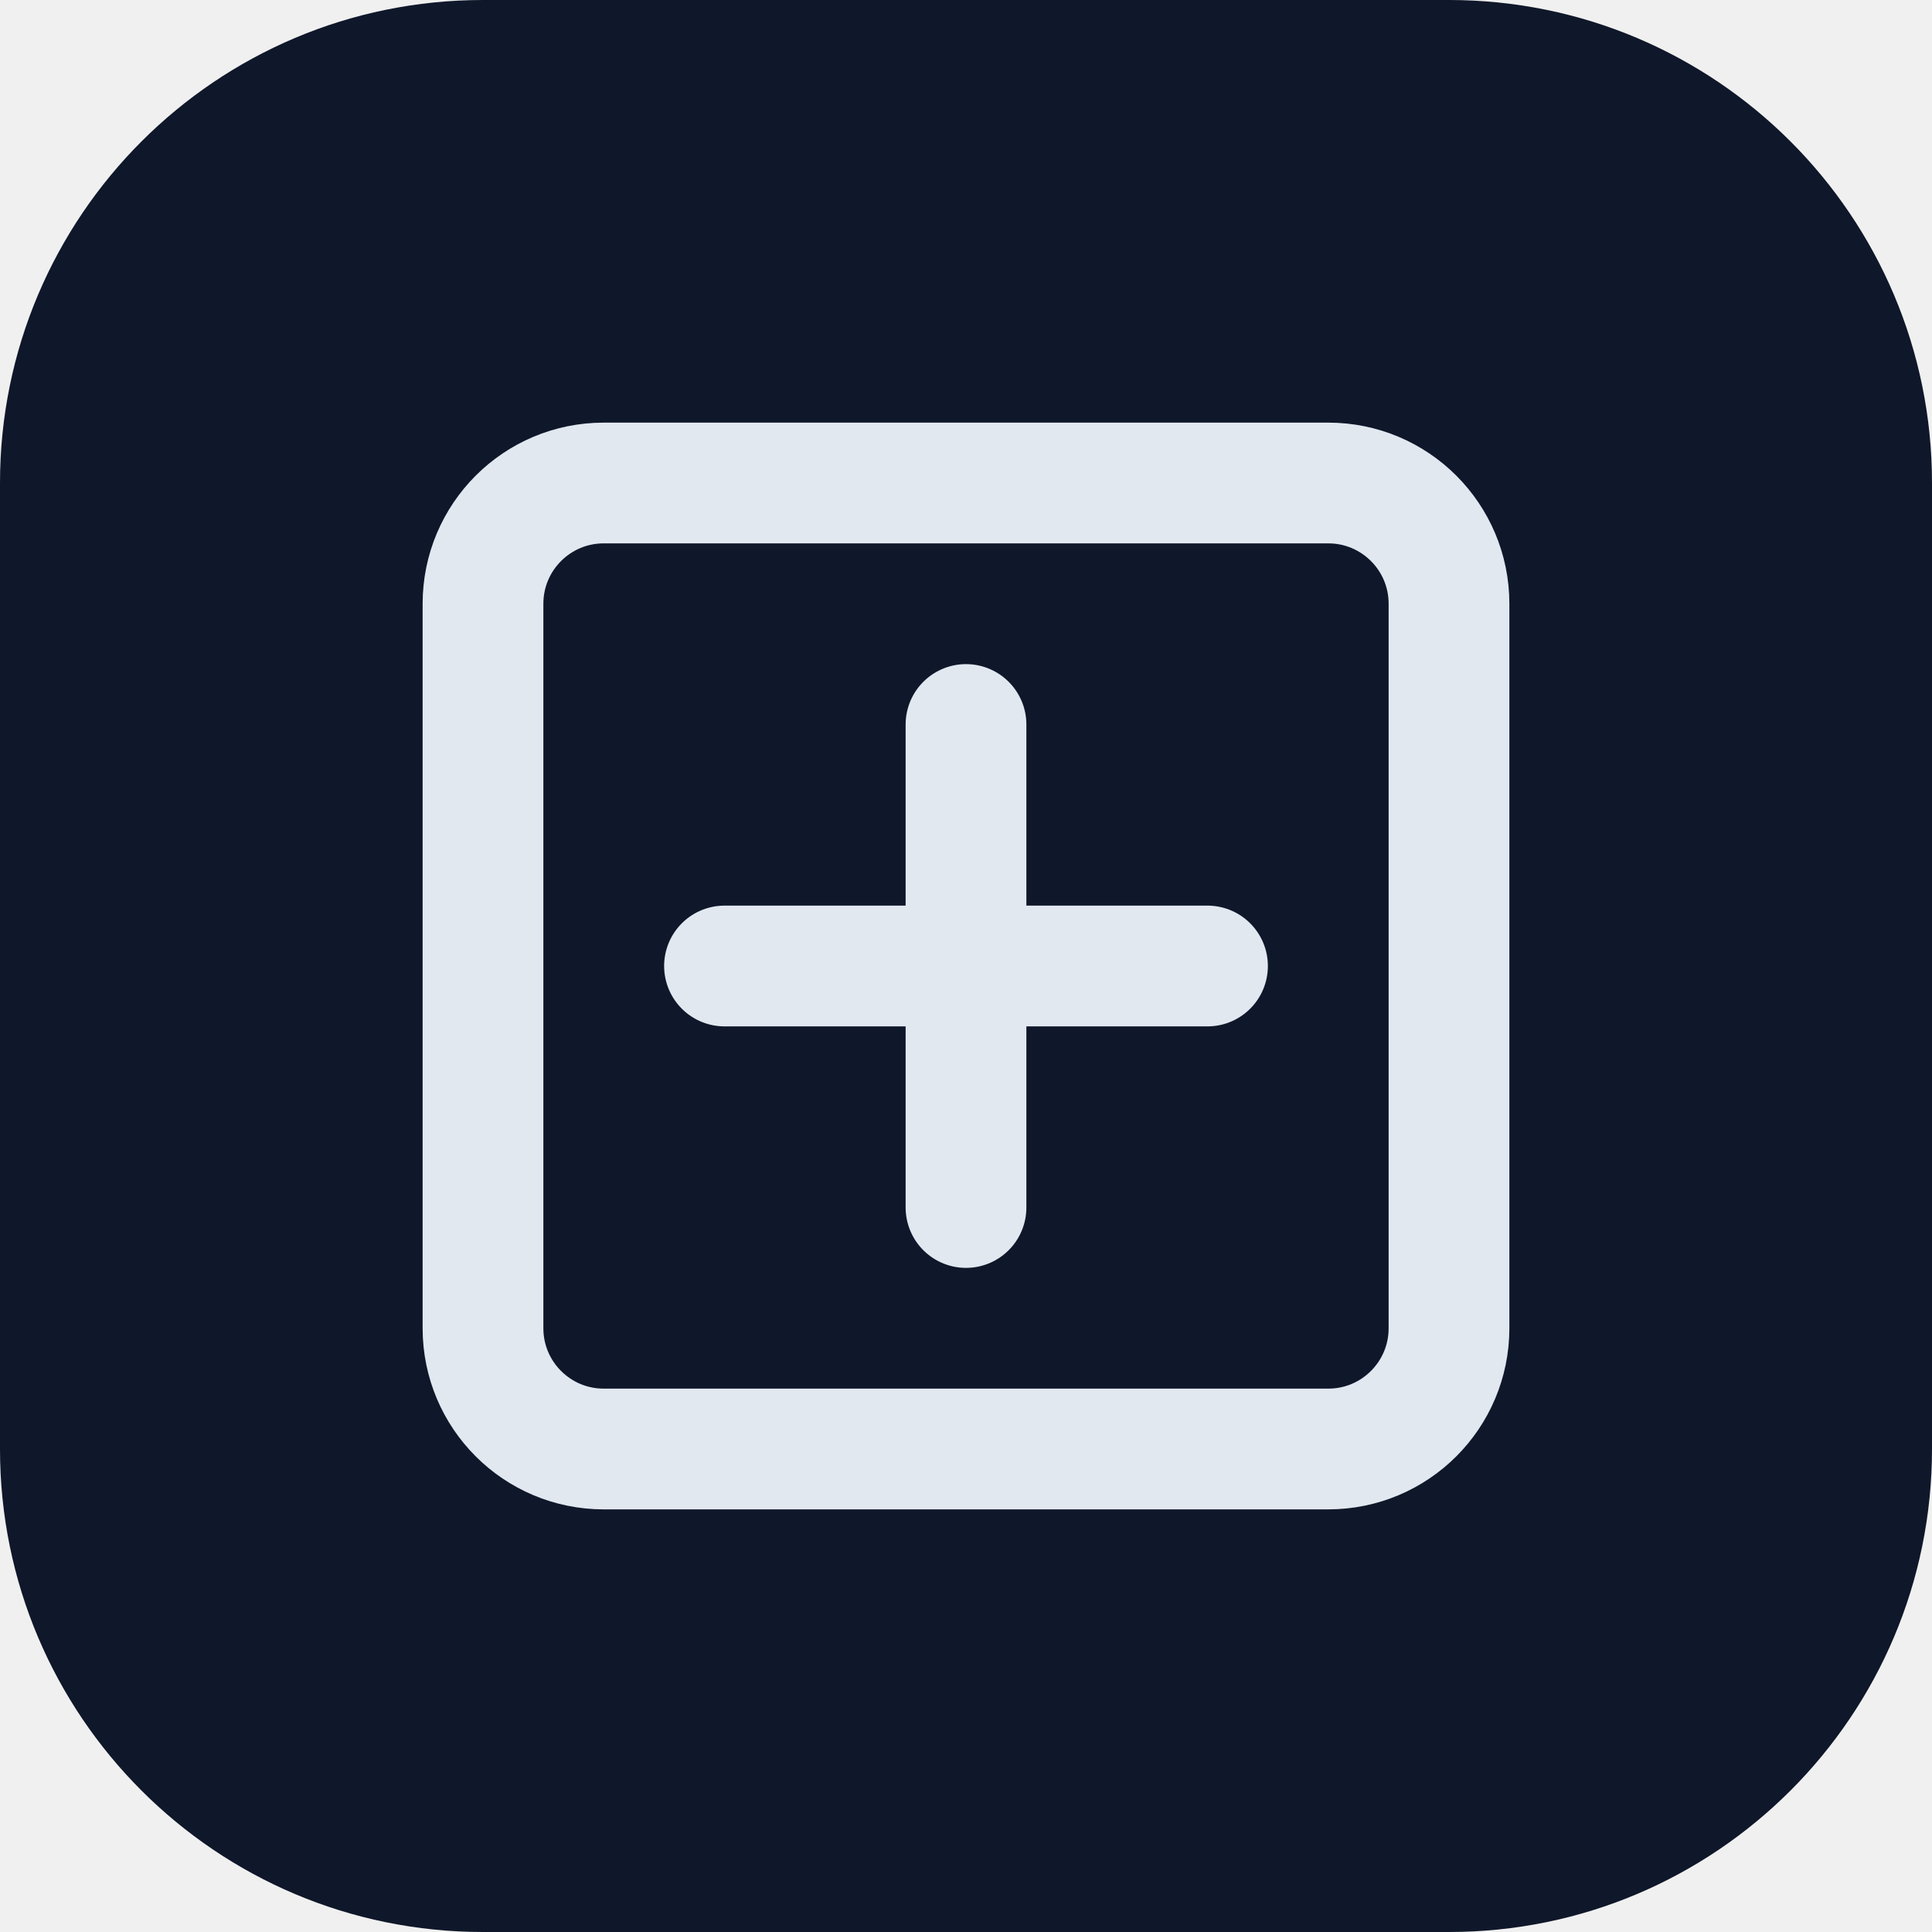
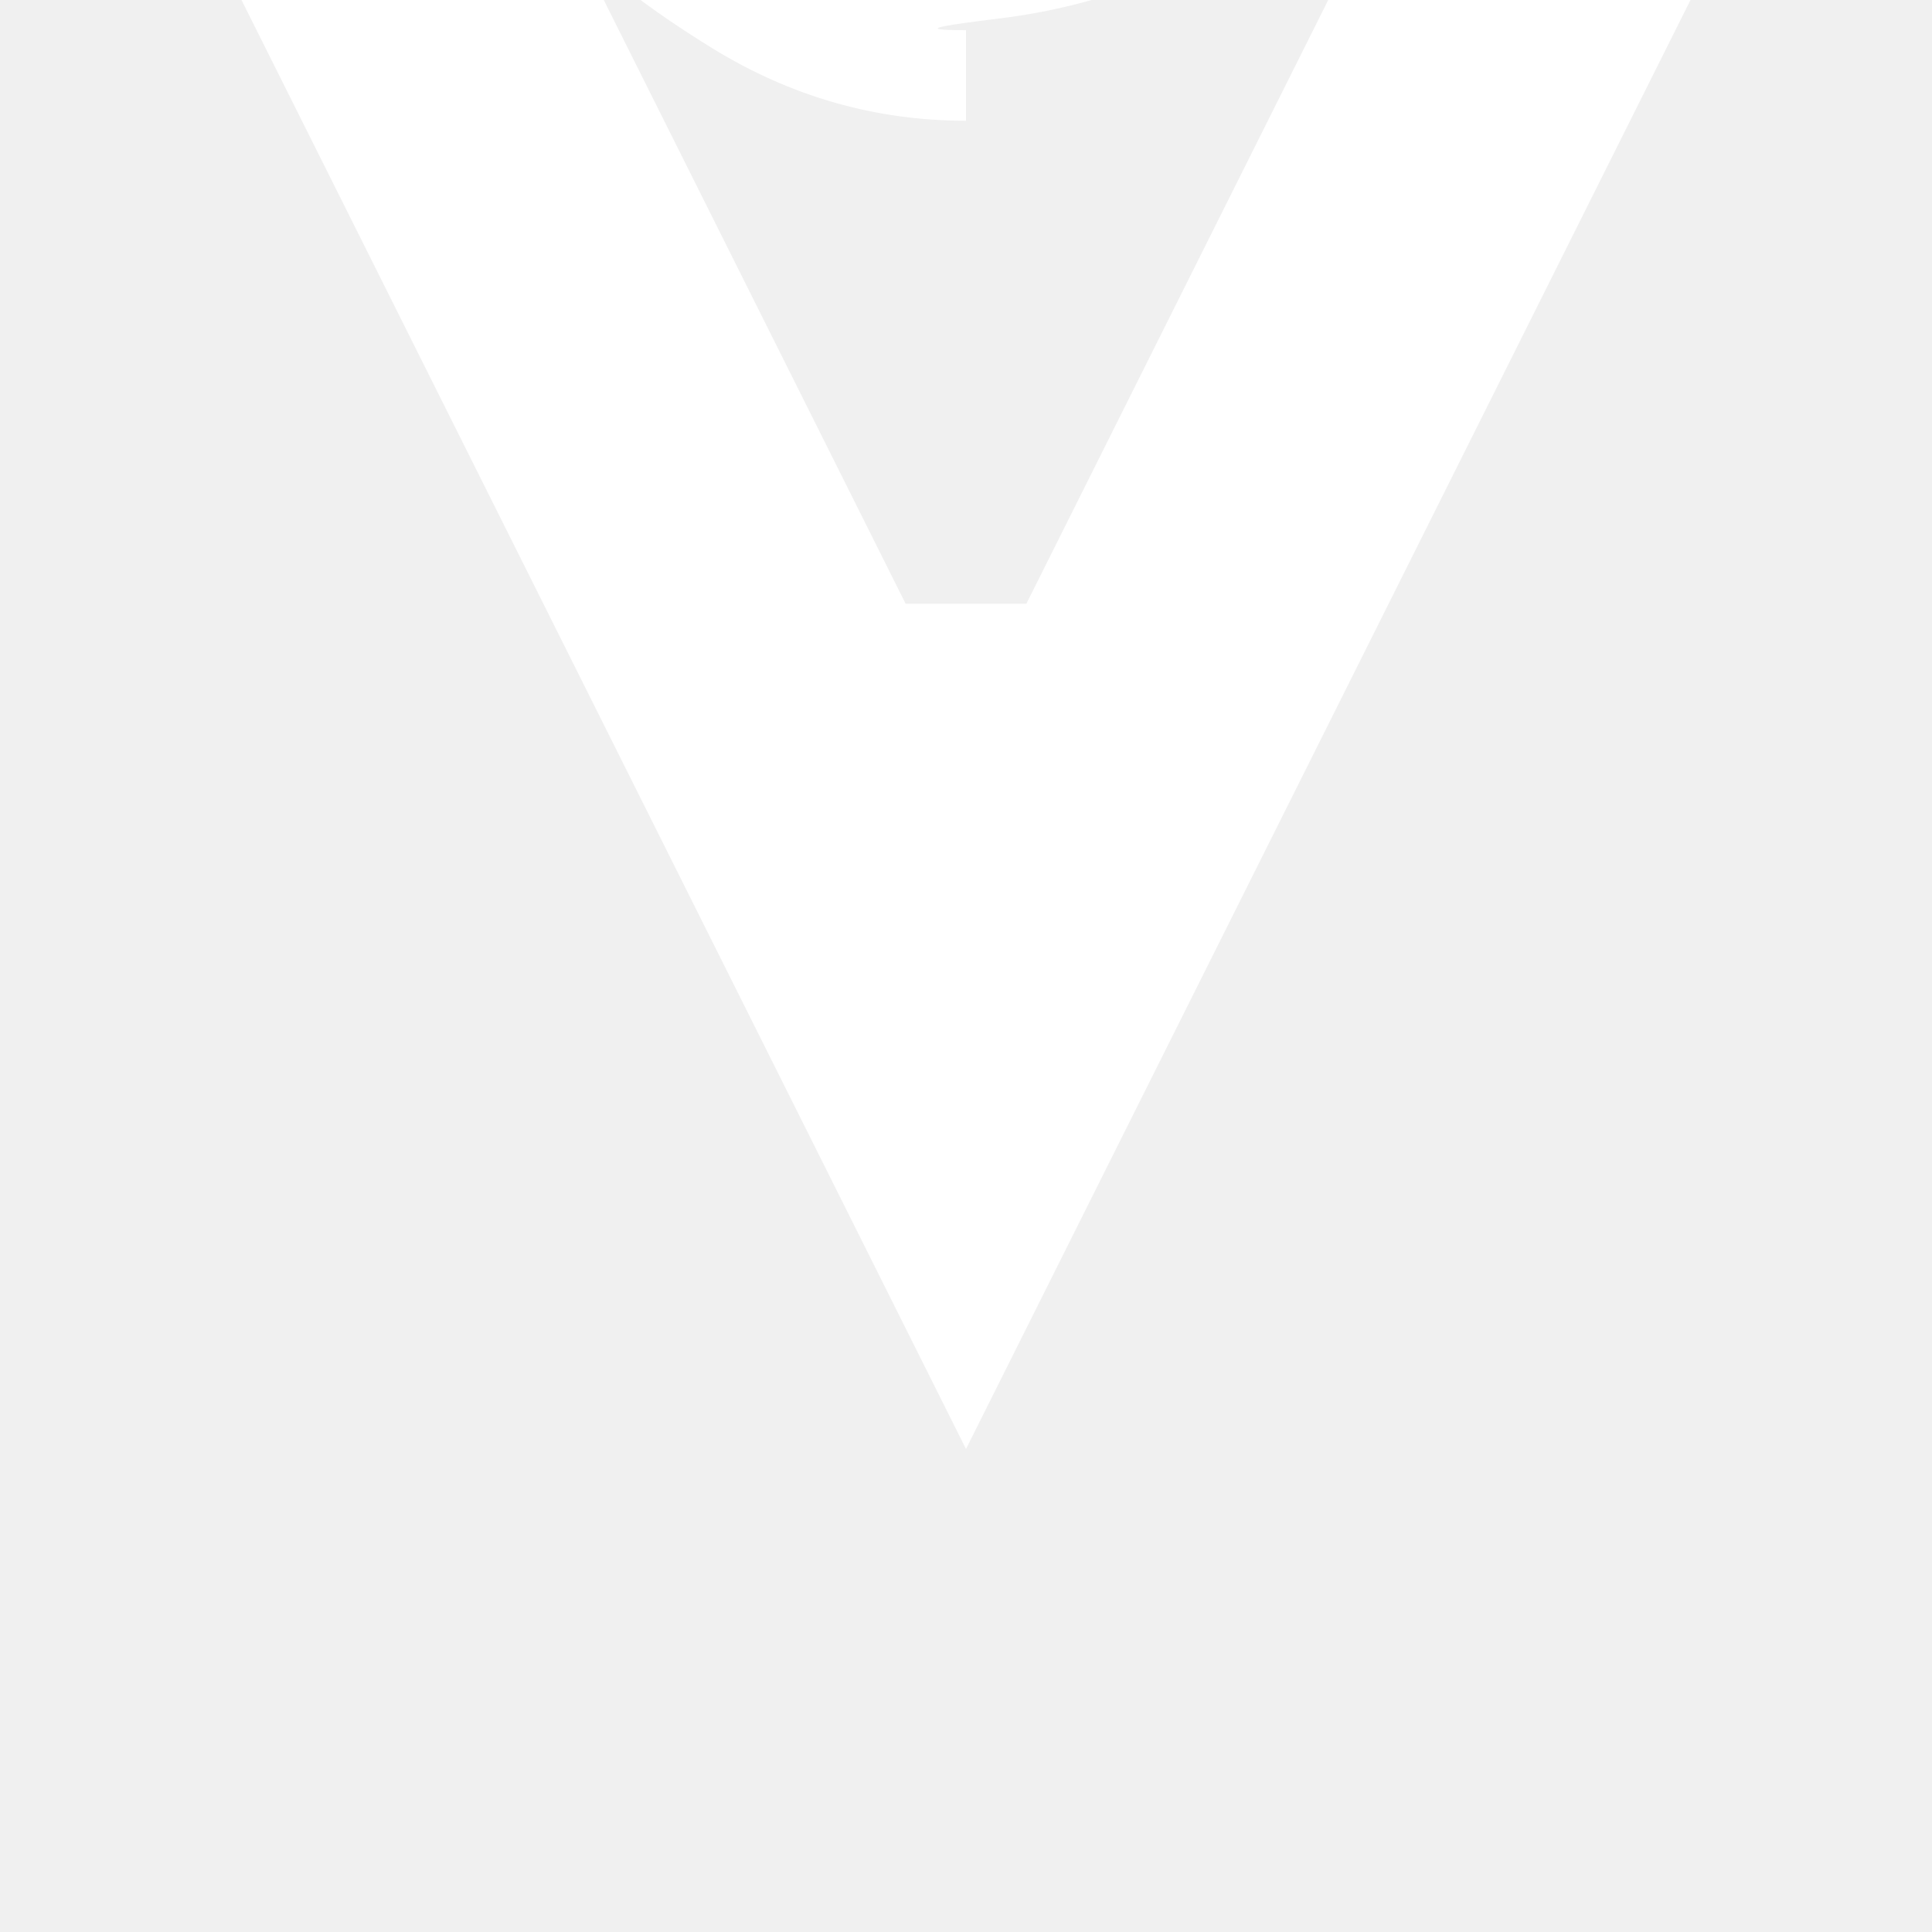
<svg xmlns="http://www.w3.org/2000/svg" width="32" height="32" viewBox="0 0 32 32" fill="none">
-   <rect width="32" height="32" rx="8" fill="#0F172A" />
-   <path d="M10 8H22C23.105 8 24 8.895 24 10V22C24 23.105 23.105 24 22 24H10C8.895 24 8 23.105 8 22V10C8 8.895 8.895 8 10 8Z" stroke="#E2E8F0" stroke-width="2" stroke-linecap="round" stroke-linejoin="round" />
-   <path d="M12 16L20 16" stroke="#E2E8F0" stroke-width="2" stroke-linecap="round" stroke-linejoin="round" />
-   <path d="M16 12L16 20" stroke="#E2E8F0" stroke-width="2" stroke-linecap="round" stroke-linejoin="round" />
+   <path d="M4 0L16 24L28 0H22L17 10H15L10 0H4Z" fill="white" />
+   <path d="M16 2C14.5 2 13.1 1.6 11.8 0.8C10.5 0 9.5 -0.8 8.8 -1.8C8.1 -2.8 7.7 -3.9 7.7 -5.1C7.7 -6.3 8.1 -7.4 8.8 -8.4C9.5 -9.4 10.5 -10.2 11.8 -11C13.1 -11.8 14.5 -12.2 16 -12.2C17.8 -12.2 19.2 -11.8 20.3 -11C21.4 -10.2 22.2 -9.4 22.7 -8.4C23.2 -7.4 23.5 -6.3 23.5 -5.1C23.5 -4.1 23.2 -3.2 22.7 -2.4C22.2 -1.6 21.4 -1 20.3 -0.6C19.2 -0.2 17.8 0 16 0C15.2 0 14.5 0.1 13.9 0.2C13.3 0.3 12.8 0.5 12.4 0.8L12.4 -5.1L14.7 -5.1L14.7 -5.4L22.6 -5.4L22.6 -0.3L19 -0.3C18.2 0 17.4 0.2 16.6 0.3C15.8 0.4 15 0.5 16 0.5Z" fill="white" />
</svg>
